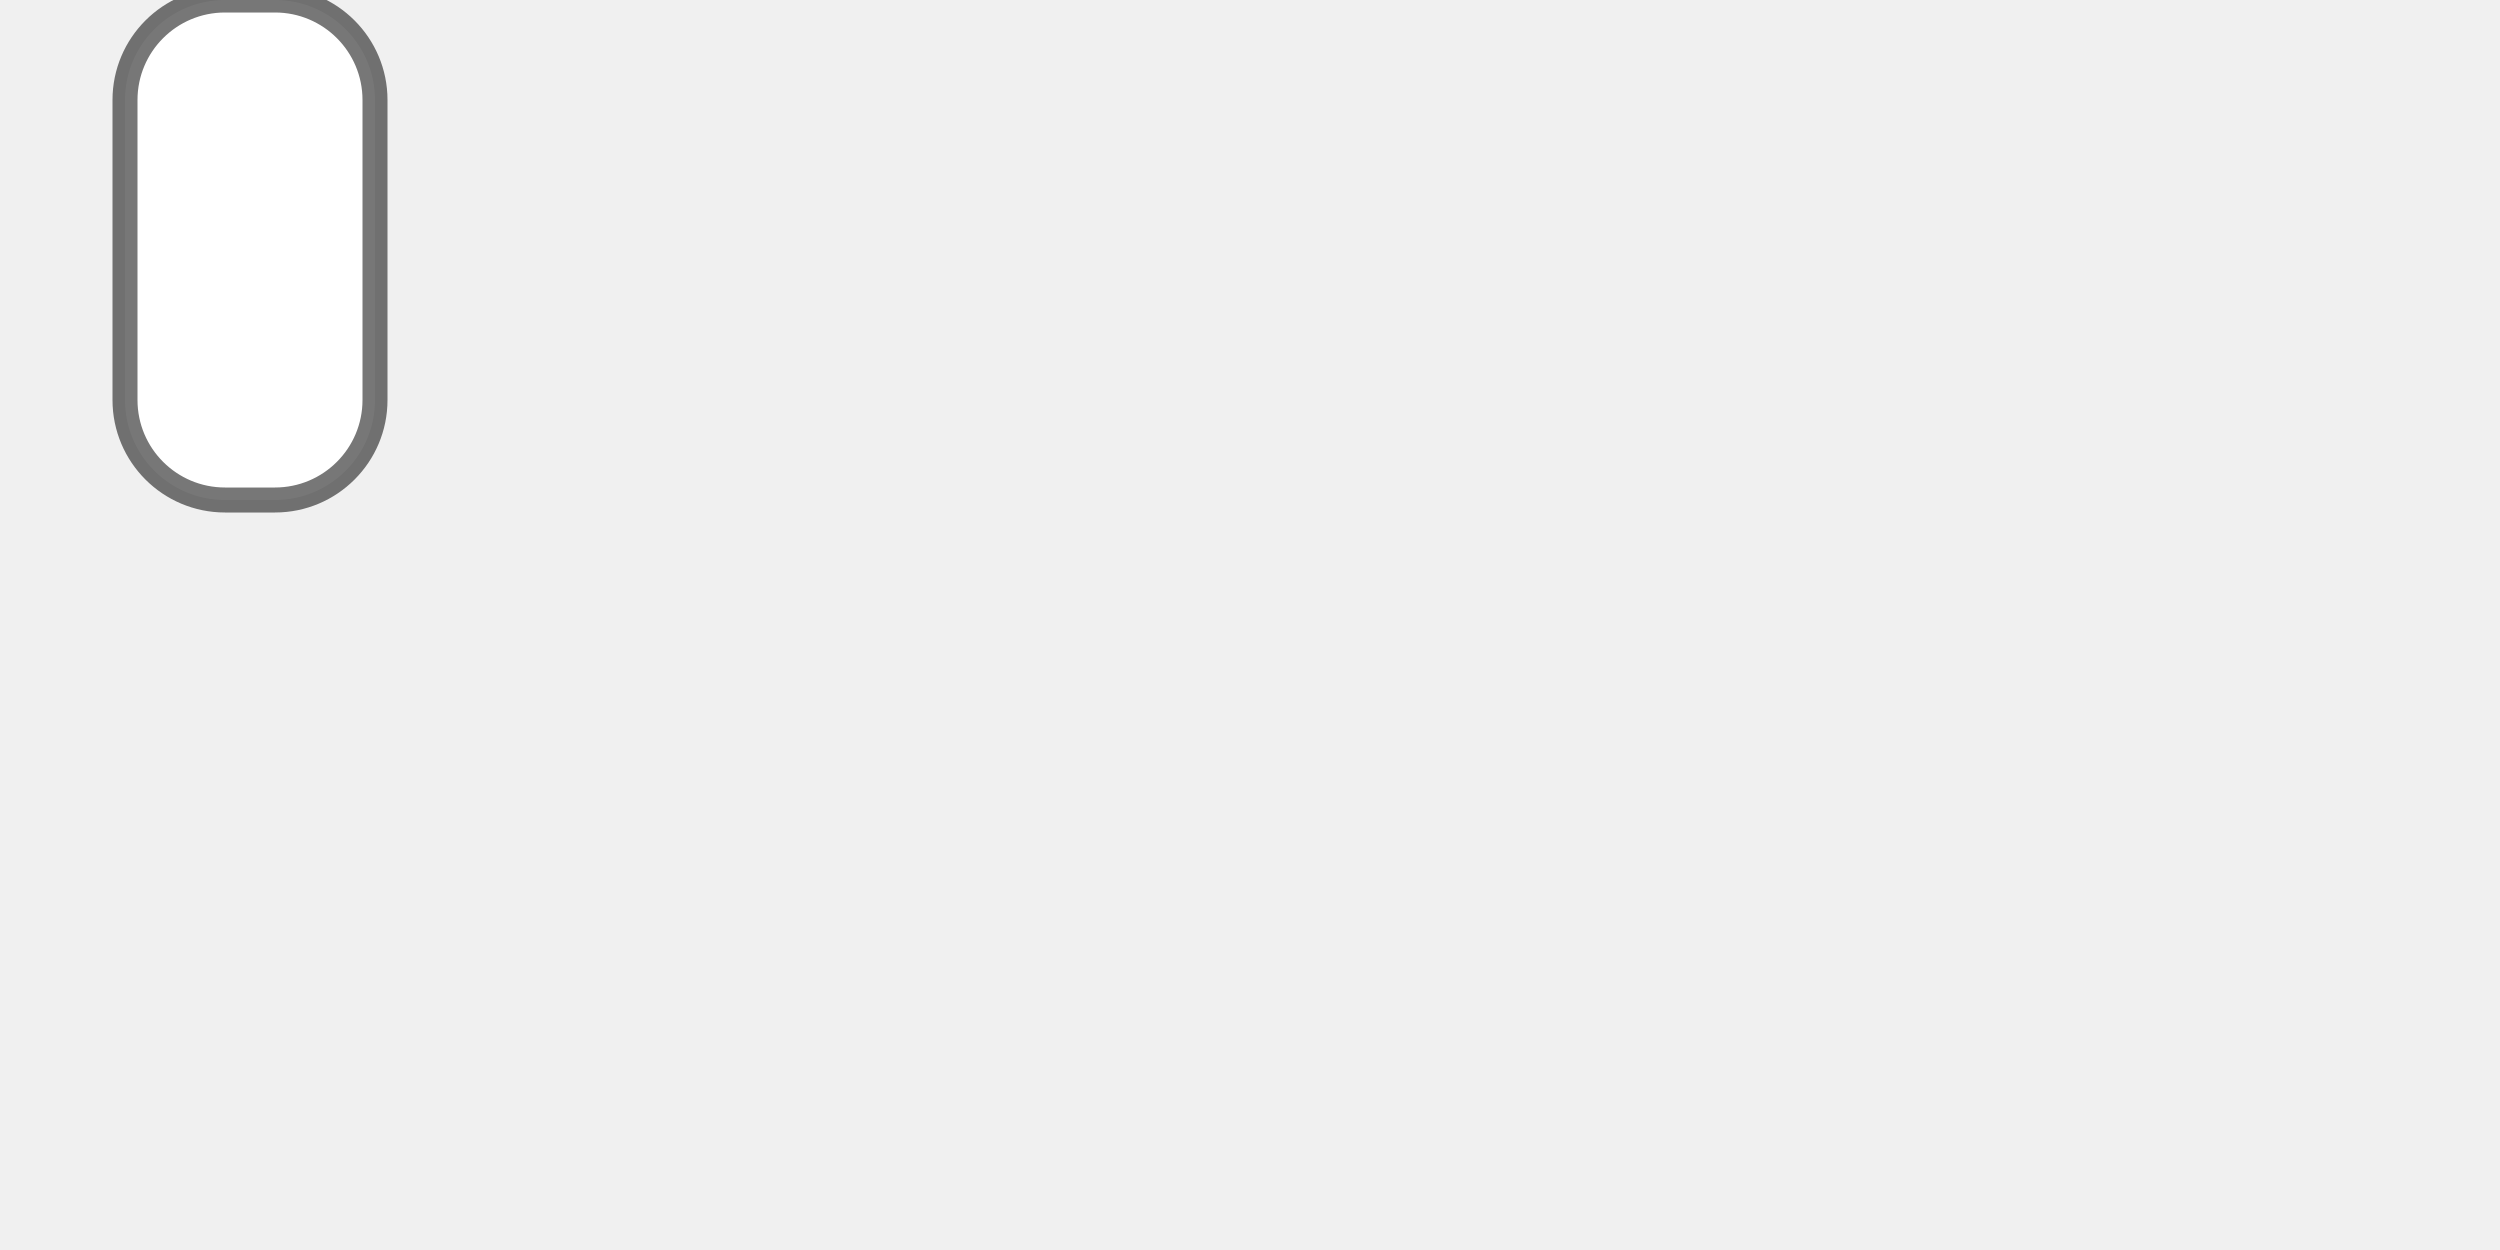
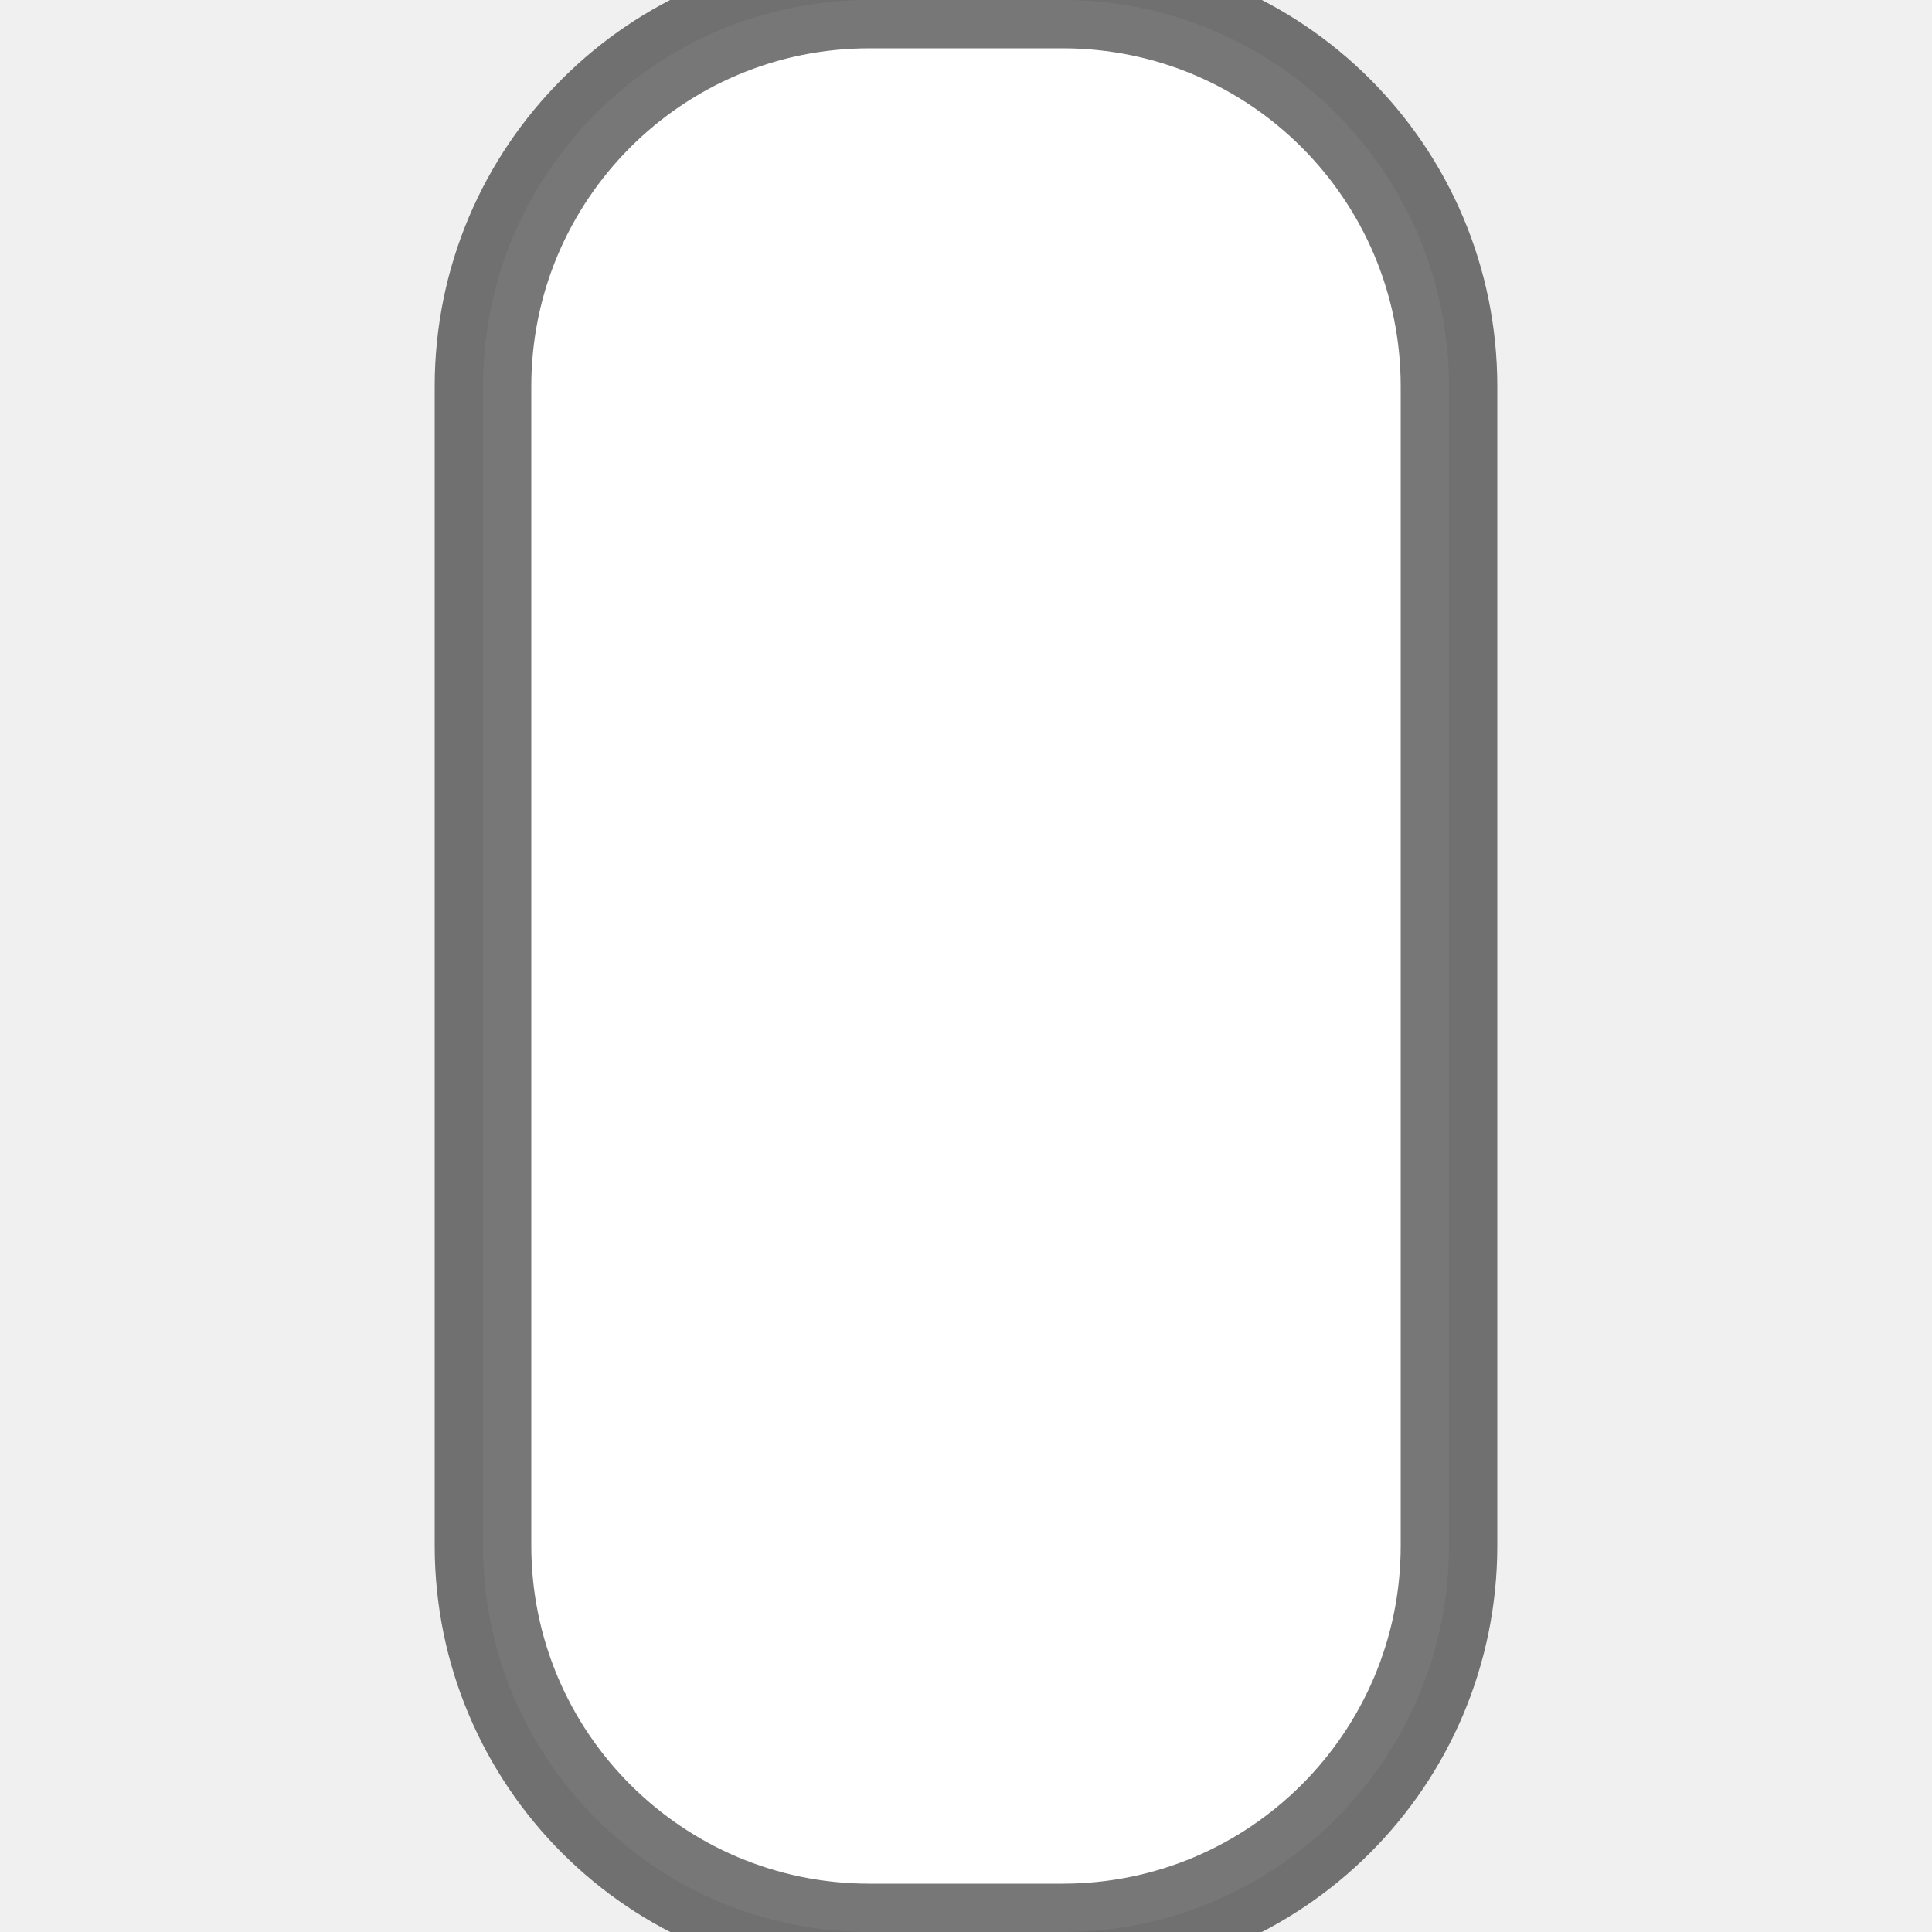
- <svg xmlns="http://www.w3.org/2000/svg" width="100" height="50">
+ <svg xmlns="http://www.w3.org/2000/svg" width="20px" height="20px">
  <rect fill="#ffffff" stroke="#00000088" stroke-width="1" x="0" y="5" width="20" height="10" rx="4" ry="4" transform="rotate(90 10 10)" />
</svg>
